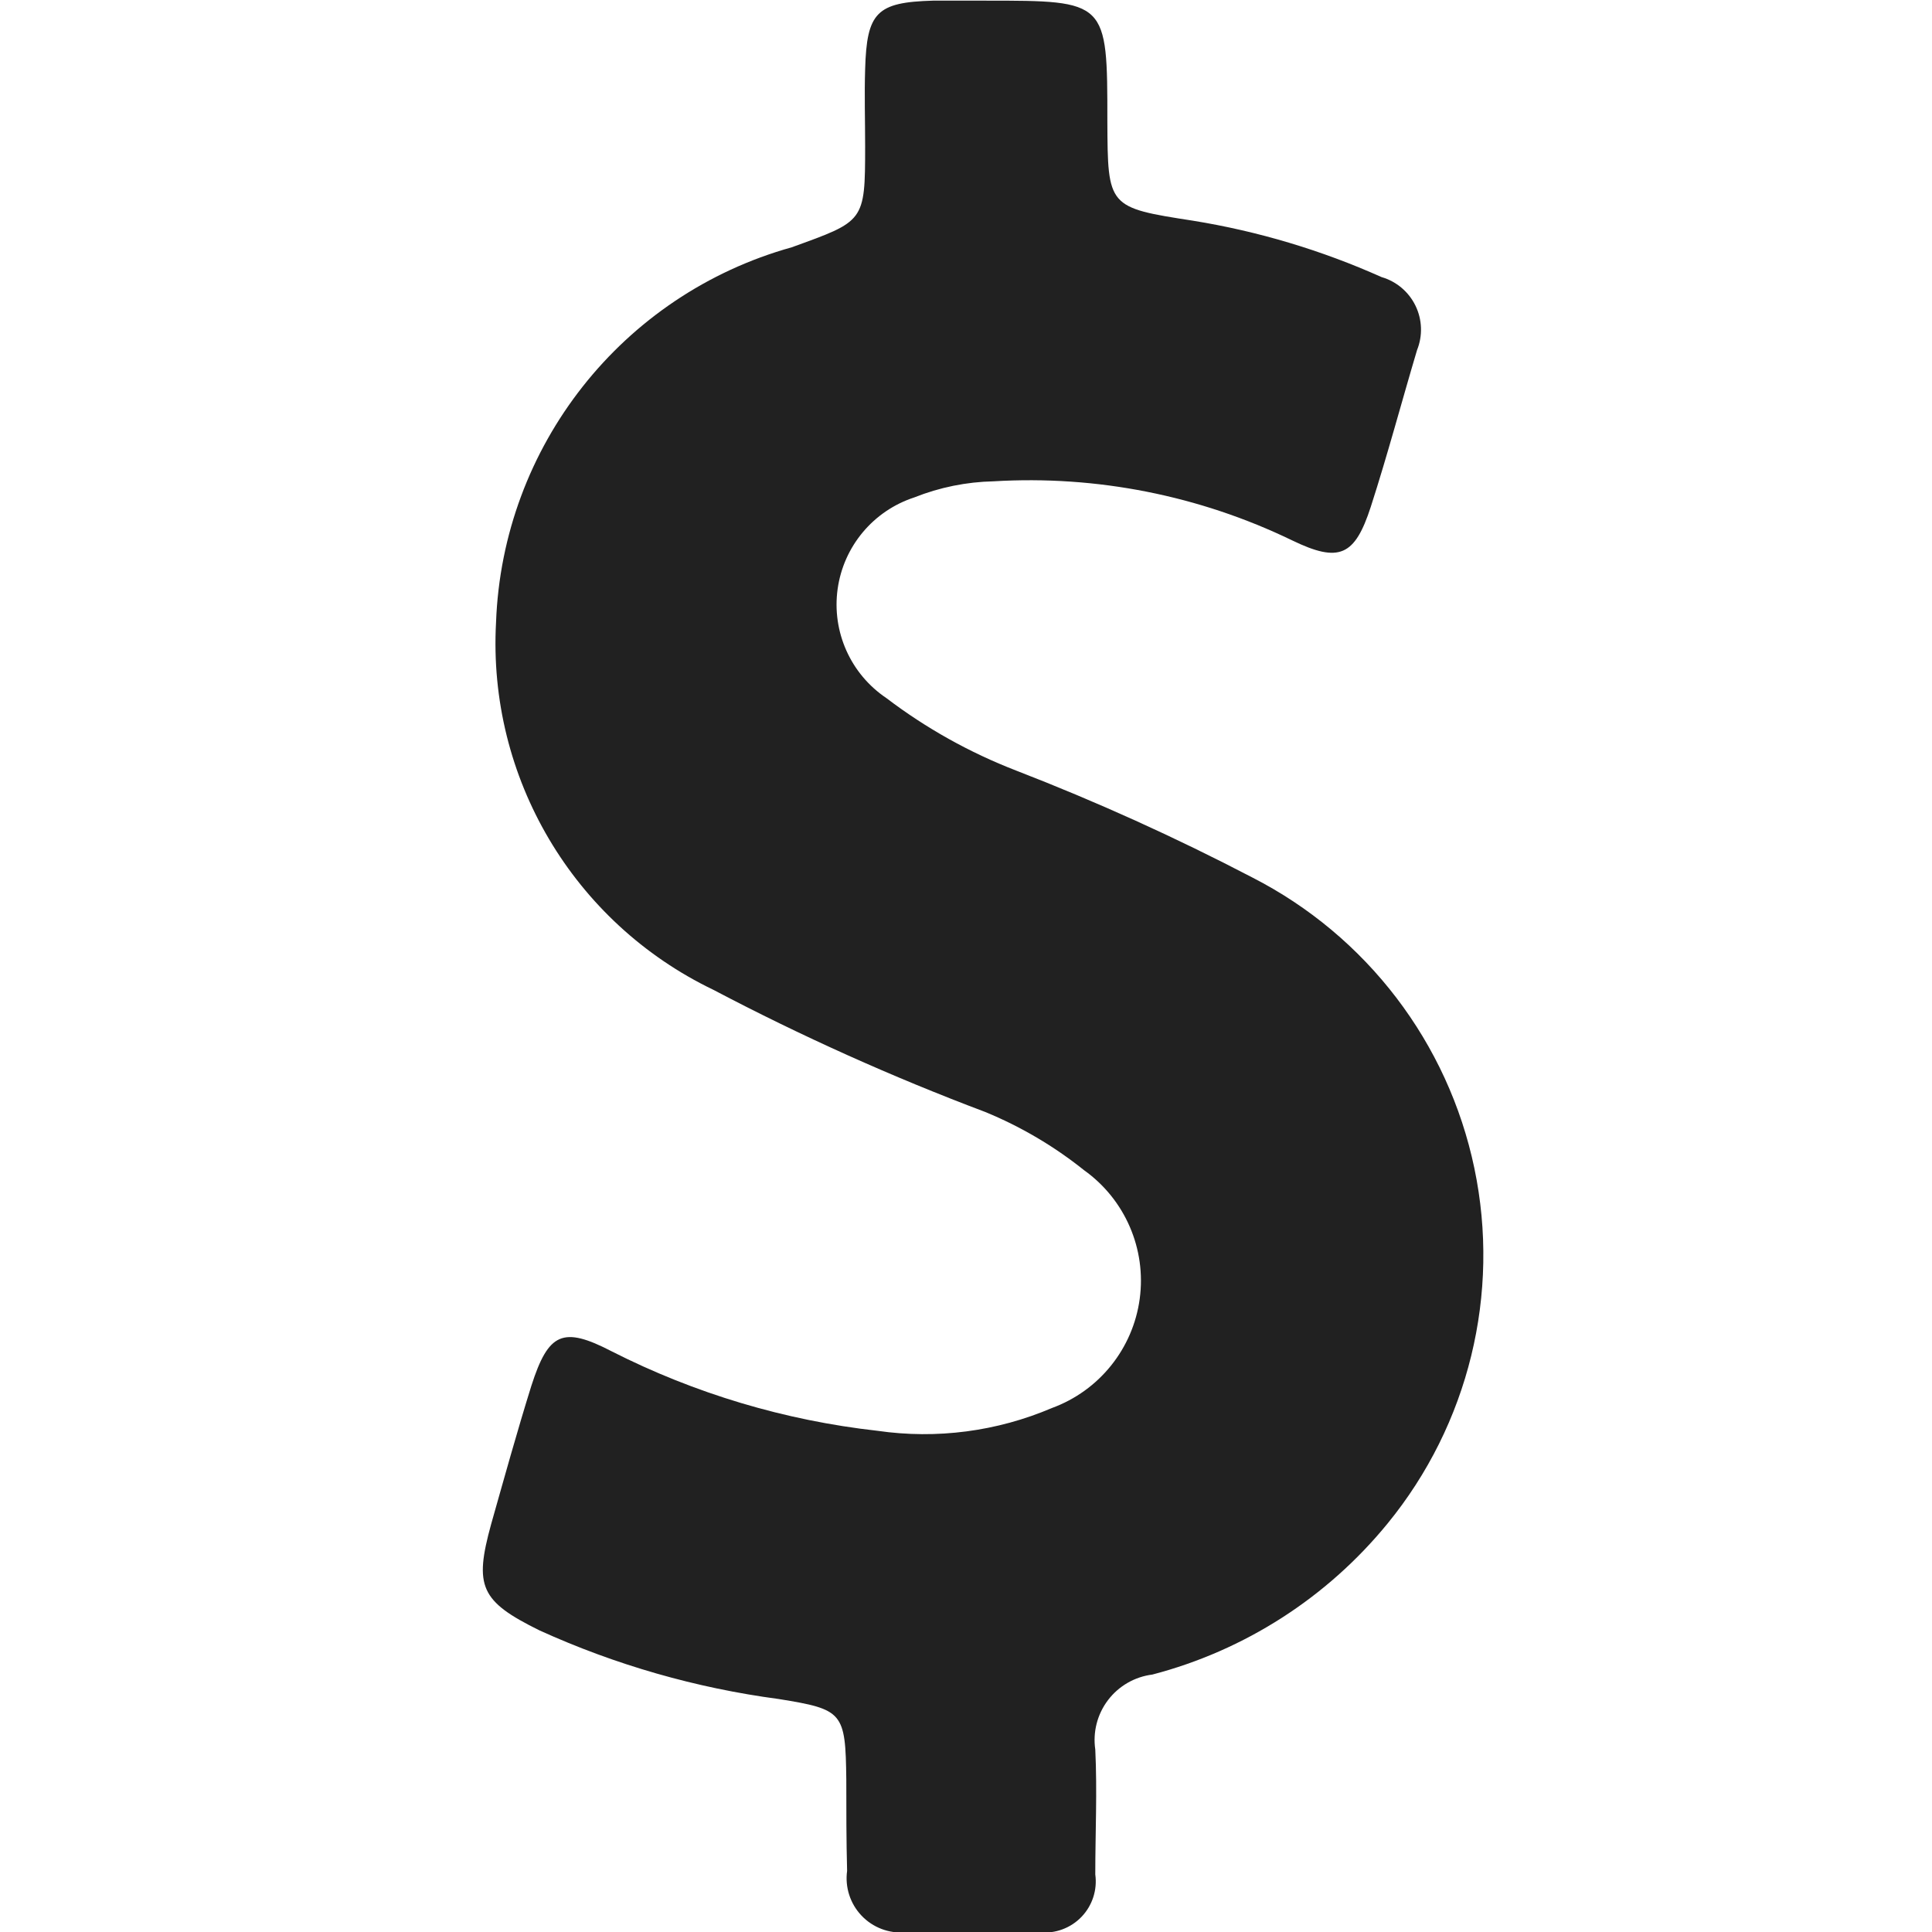
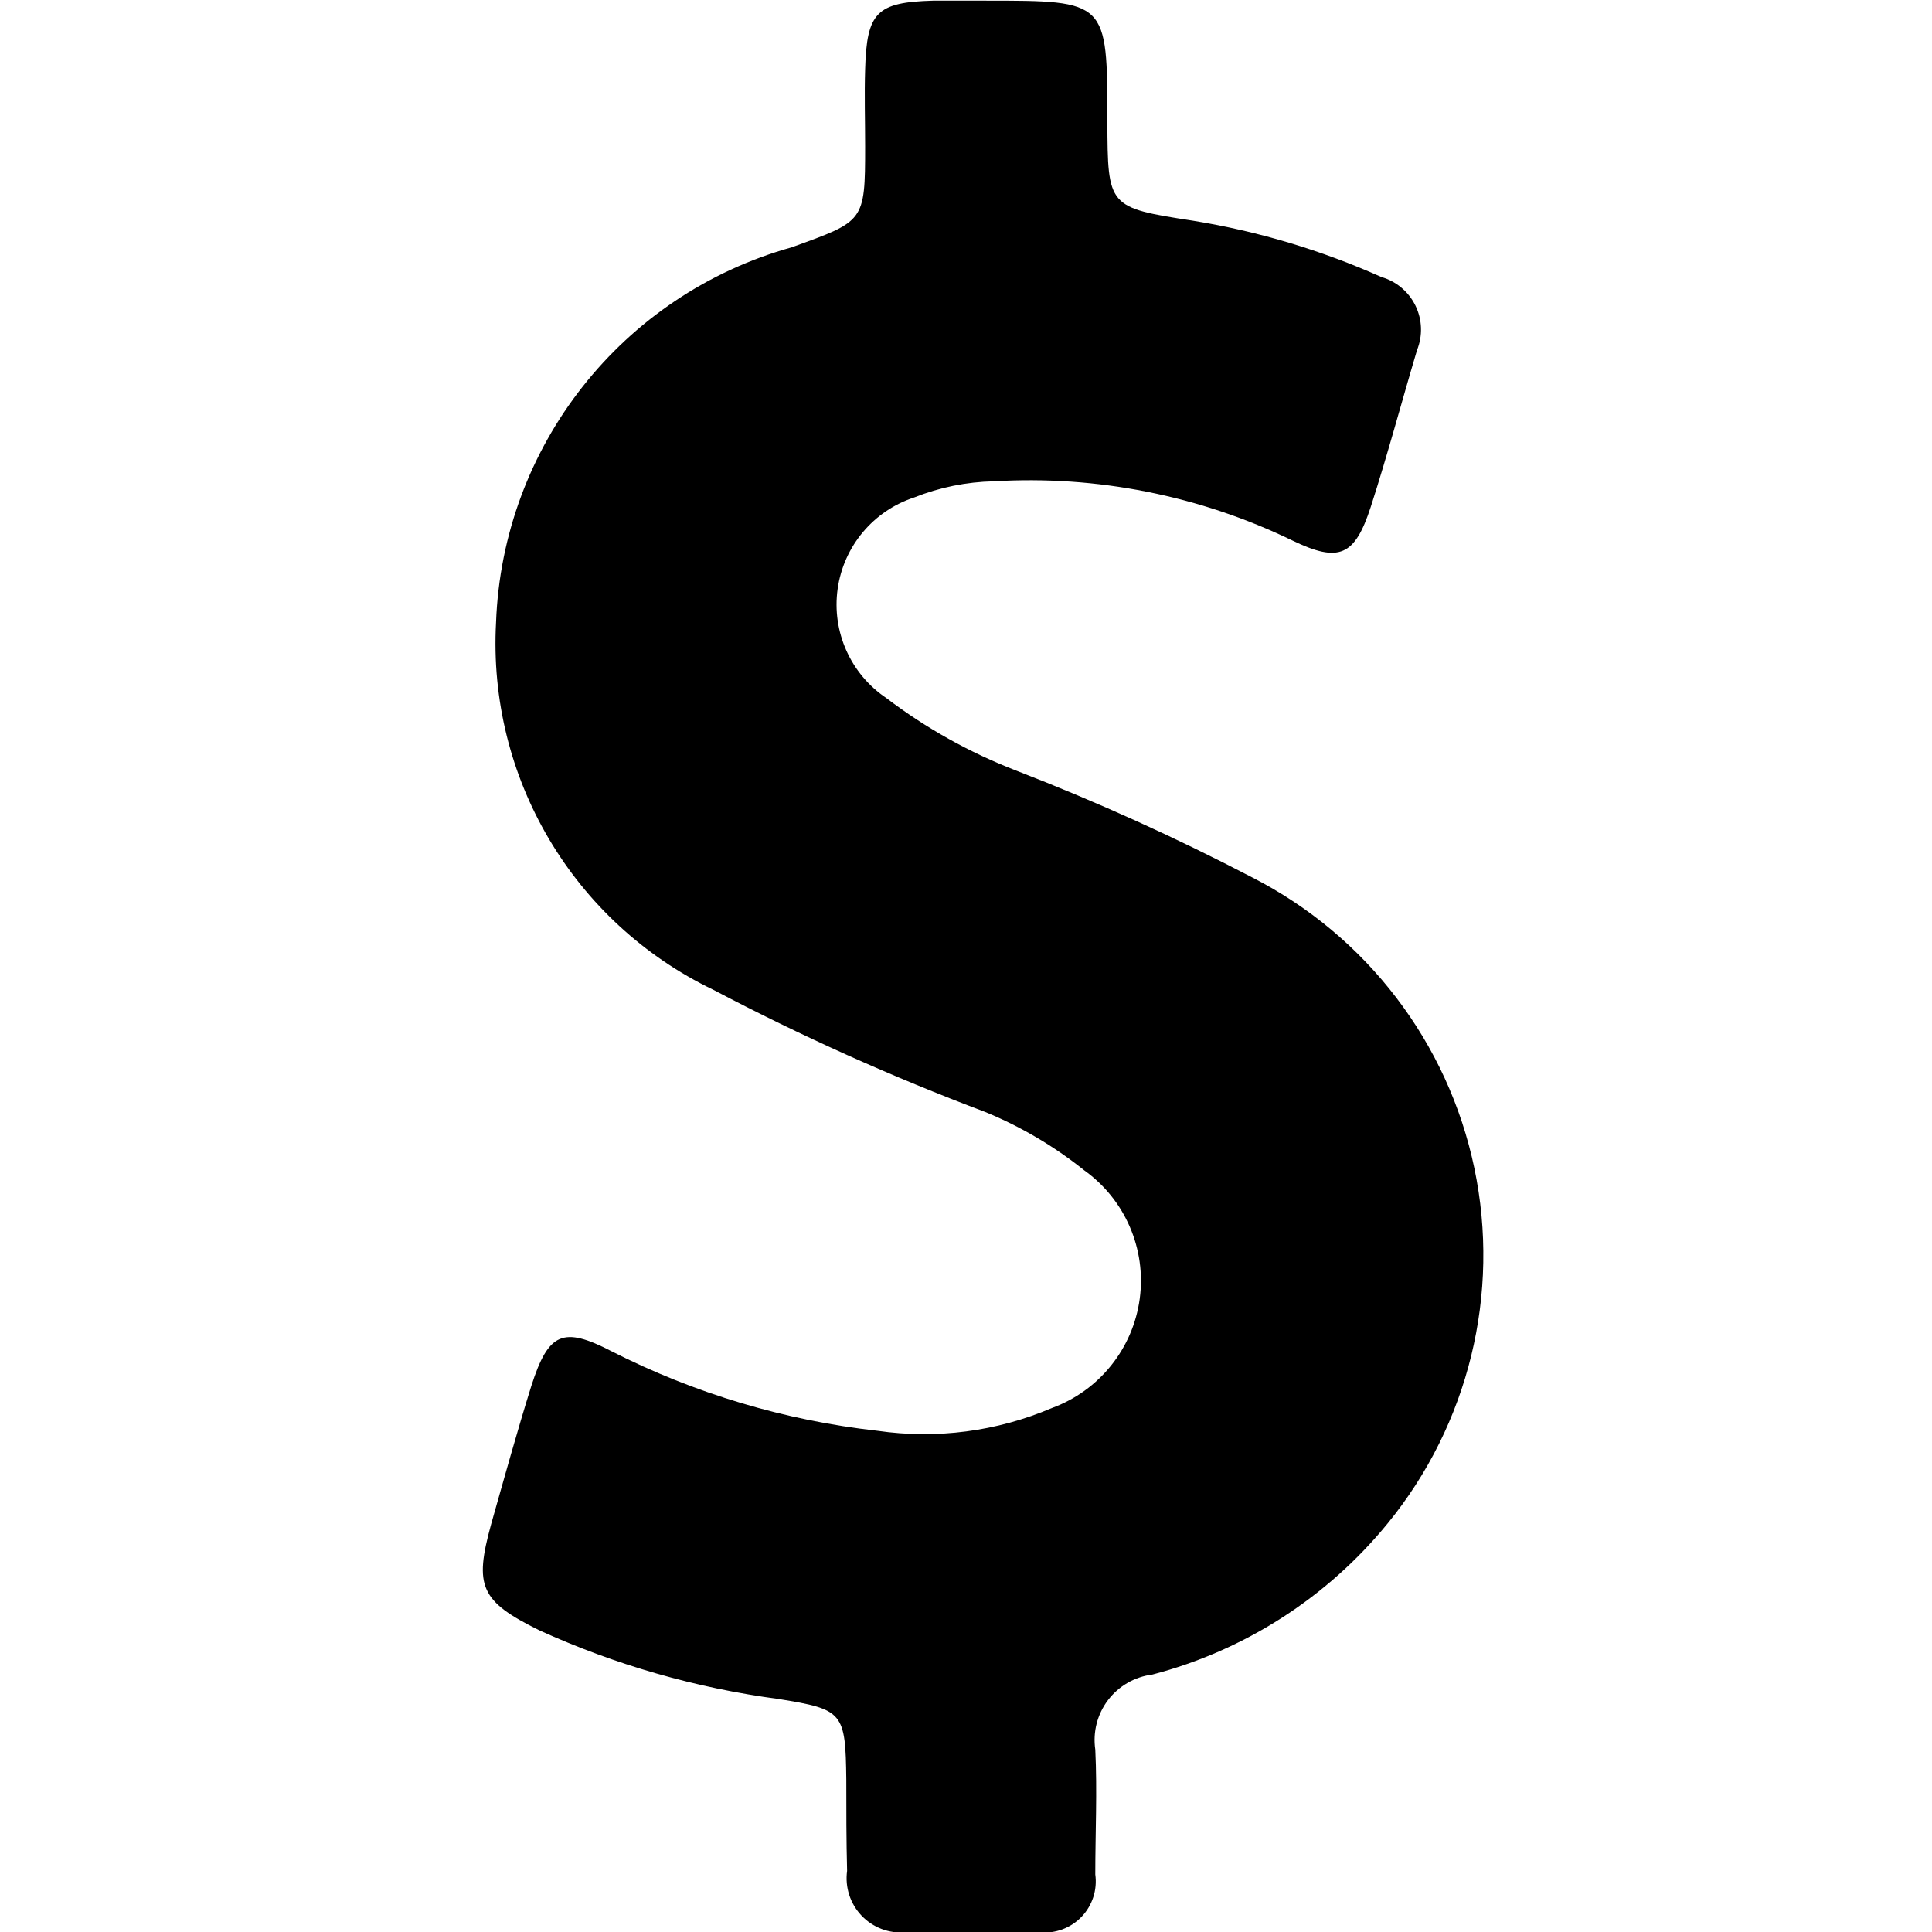
<svg xmlns="http://www.w3.org/2000/svg" viewBox="0 0 24 24">
  <g transform="translate(-320 -415)">
    <g transform="translate(101 224)">
      <rect style="fill:none;" width="24" height="24" transform="translate(219 191)" />
    </g>
    <g transform="translate(326 415)">
-       <path style="fill:#212121;" d="M126.208,10.9a28.9,28.9,0,0,0-2.934-1.328,6.588,6.588,0,0,1-1.611-.9,1.4,1.4,0,0,1,.347-2.493,2.828,2.828,0,0,1,.986-.2,7.487,7.487,0,0,1,3.708.734c.585.283.778.193.976-.416.208-.644.382-1.3.575-1.948a.68.68,0,0,0-.441-.907,9.425,9.425,0,0,0-2.34-.7c-1.061-.164-1.061-.169-1.066-1.234,0-1.5,0-1.5-1.512-1.5-.218,0-.436,0-.654,0-.7.02-.823.144-.843.853-.01.317,0,.634,0,.957,0,.942-.01.927-.912,1.254a5.029,5.029,0,0,0-3.673,4.659,4.775,4.775,0,0,0,2.7,4.565,29.864,29.864,0,0,0,3.376,1.517,5.014,5.014,0,0,1,1.229.724,1.685,1.685,0,0,1-.4,2.954,4.043,4.043,0,0,1-2.166.283,9.668,9.668,0,0,1-3.3-.986c-.61-.317-.788-.233-1,.426-.178.57-.337,1.145-.5,1.72-.213.773-.134.957.6,1.319a10.541,10.541,0,0,0,2.974.853c.8.129.828.164.838,1,0,.377,0,.758.01,1.135a.674.674,0,0,0,.724.763c.555.01,1.115.01,1.67,0a.635.635,0,0,0,.689-.719c0-.516.025-1.036,0-1.551a.819.819,0,0,1,.709-.932,5.6,5.6,0,0,0,2.92-1.874A5.268,5.268,0,0,0,126.208,10.9Z" transform="translate(-116.652 0)" />
+       <path d="M126.208,10.9a28.9,28.9,0,0,0-2.934-1.328,6.588,6.588,0,0,1-1.611-.9,1.4,1.4,0,0,1,.347-2.493,2.828,2.828,0,0,1,.986-.2,7.487,7.487,0,0,1,3.708.734c.585.283.778.193.976-.416.208-.644.382-1.3.575-1.948a.68.68,0,0,0-.441-.907,9.425,9.425,0,0,0-2.34-.7c-1.061-.164-1.061-.169-1.066-1.234,0-1.5,0-1.5-1.512-1.5-.218,0-.436,0-.654,0-.7.02-.823.144-.843.853-.01.317,0,.634,0,.957,0,.942-.01.927-.912,1.254a5.029,5.029,0,0,0-3.673,4.659,4.775,4.775,0,0,0,2.7,4.565,29.864,29.864,0,0,0,3.376,1.517,5.014,5.014,0,0,1,1.229.724,1.685,1.685,0,0,1-.4,2.954,4.043,4.043,0,0,1-2.166.283,9.668,9.668,0,0,1-3.3-.986c-.61-.317-.788-.233-1,.426-.178.57-.337,1.145-.5,1.72-.213.773-.134.957.6,1.319a10.541,10.541,0,0,0,2.974.853c.8.129.828.164.838,1,0,.377,0,.758.01,1.135a.674.674,0,0,0,.724.763c.555.01,1.115.01,1.67,0a.635.635,0,0,0,.689-.719c0-.516.025-1.036,0-1.551a.819.819,0,0,1,.709-.932,5.6,5.6,0,0,0,2.92-1.874A5.268,5.268,0,0,0,126.208,10.9Z" transform="translate(-116.652 0)" />
    </g>
  </g>
</svg>
